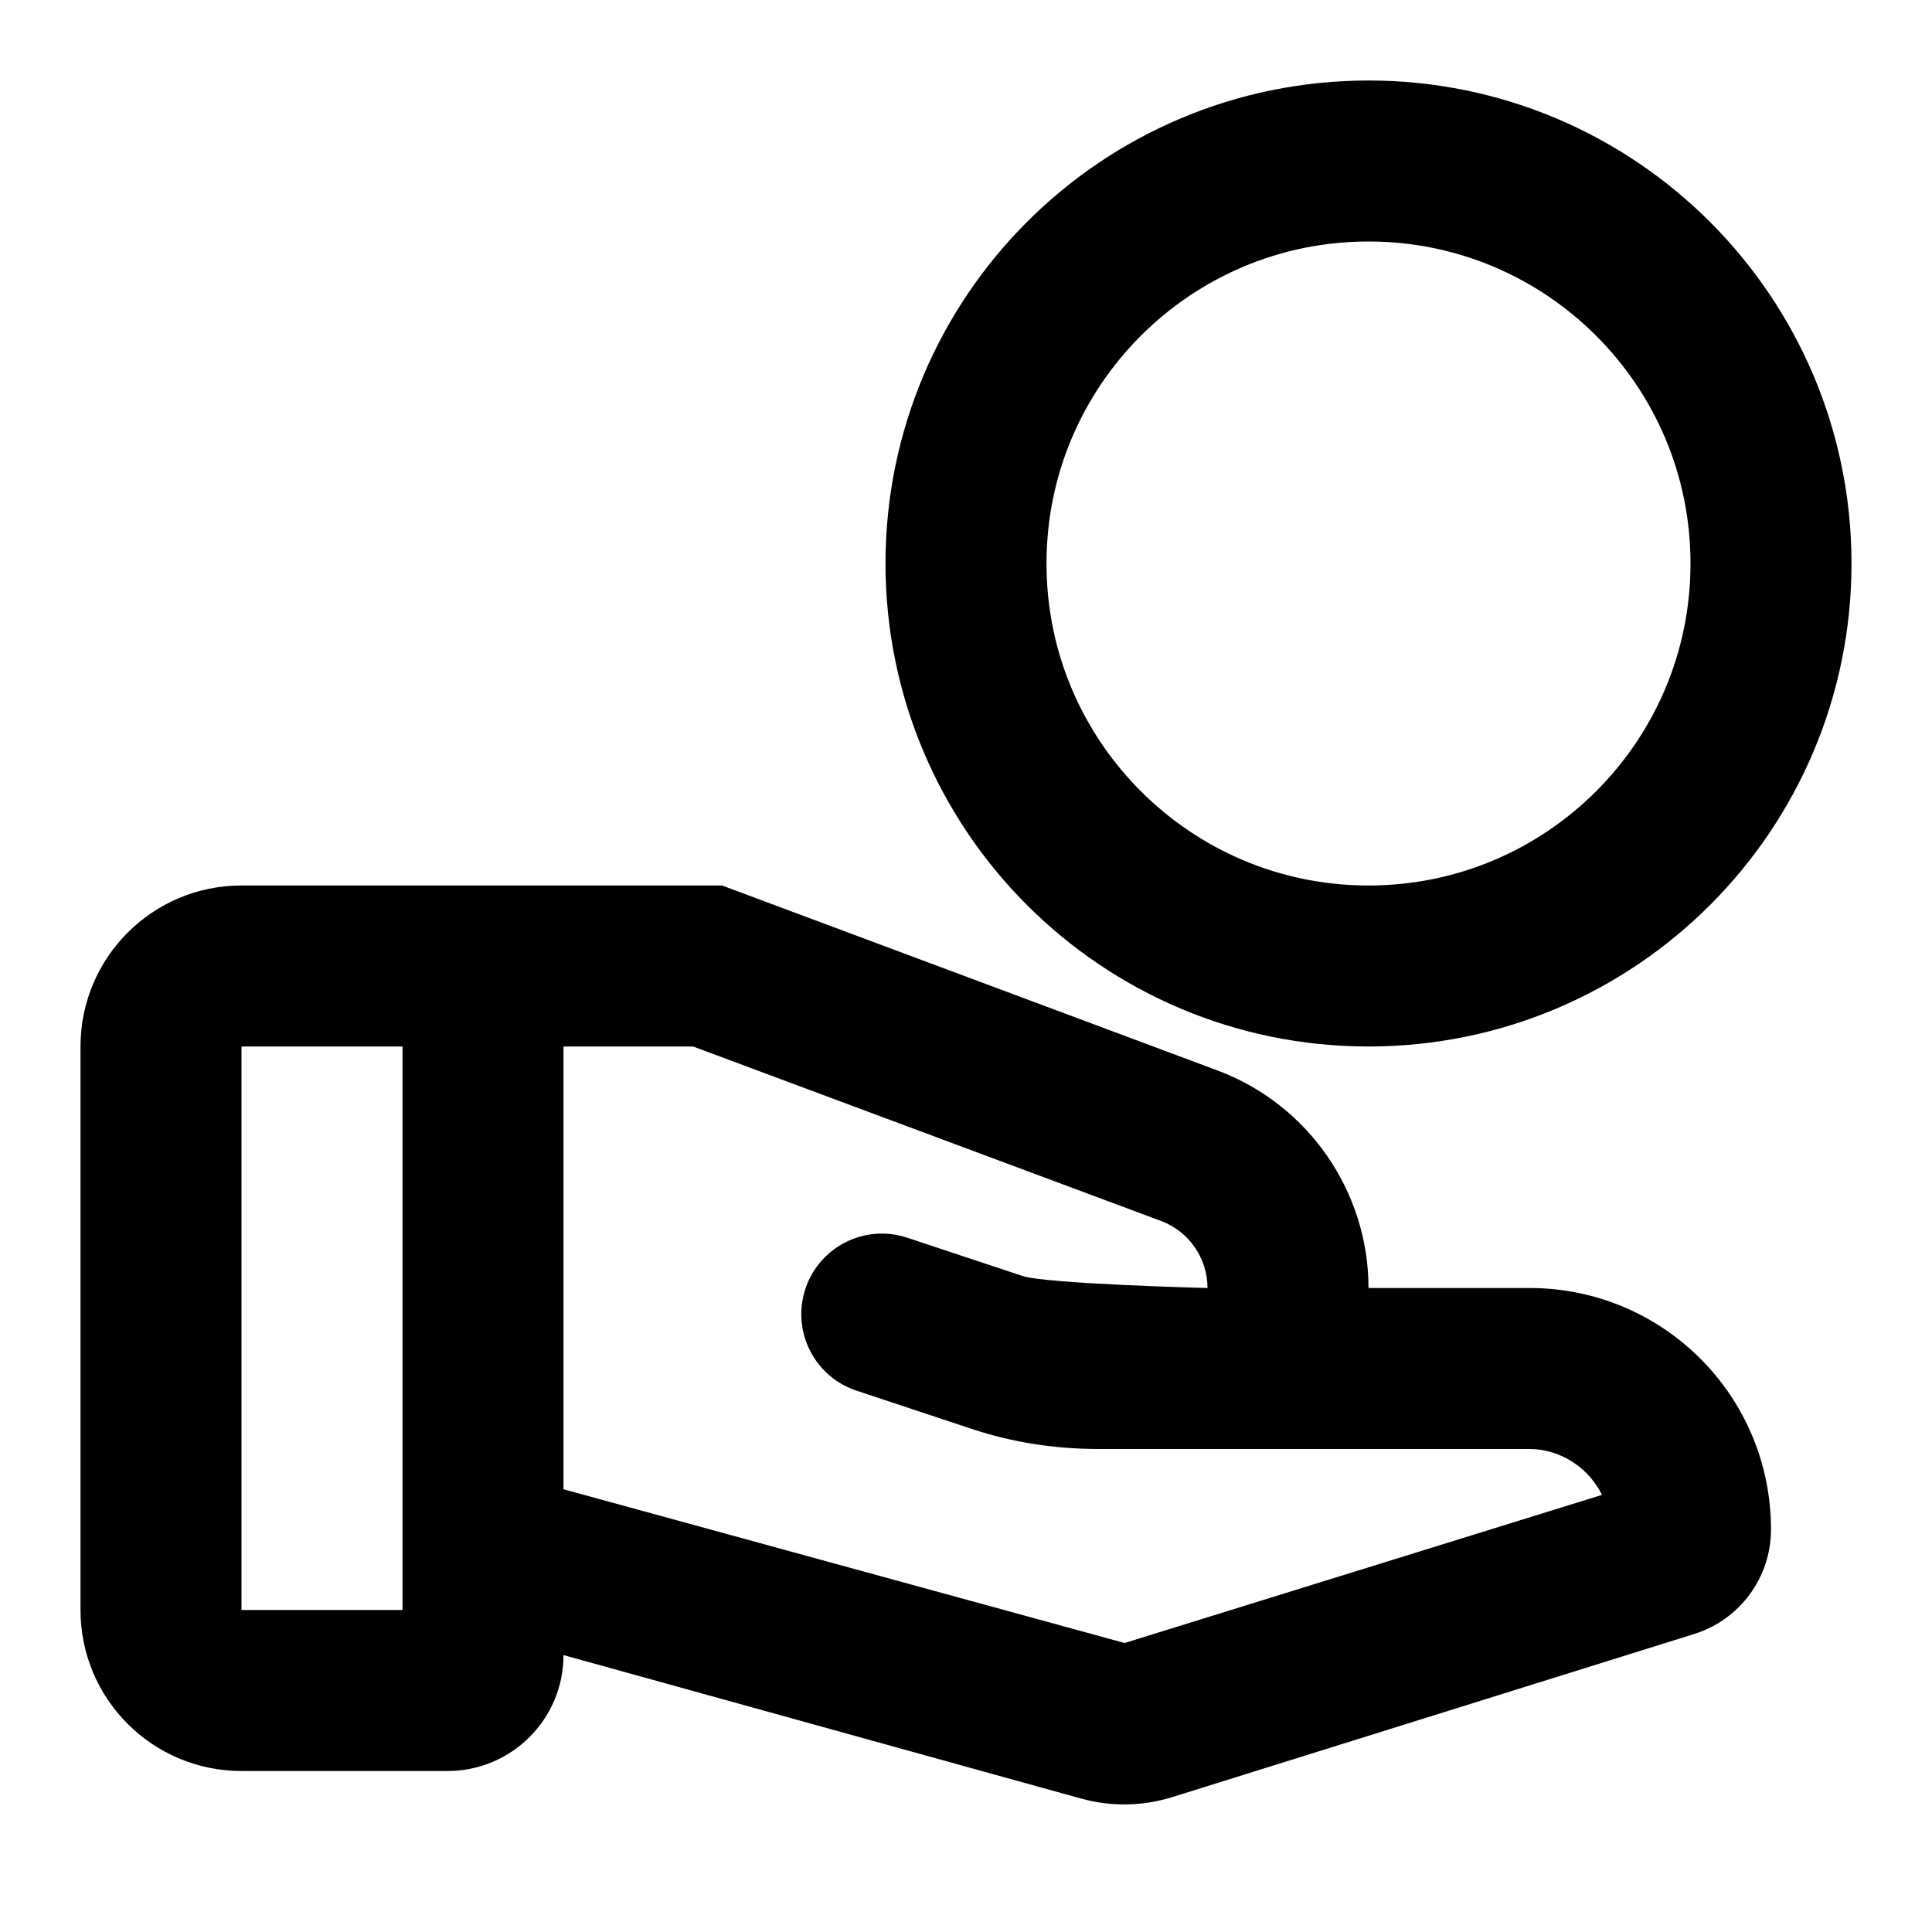
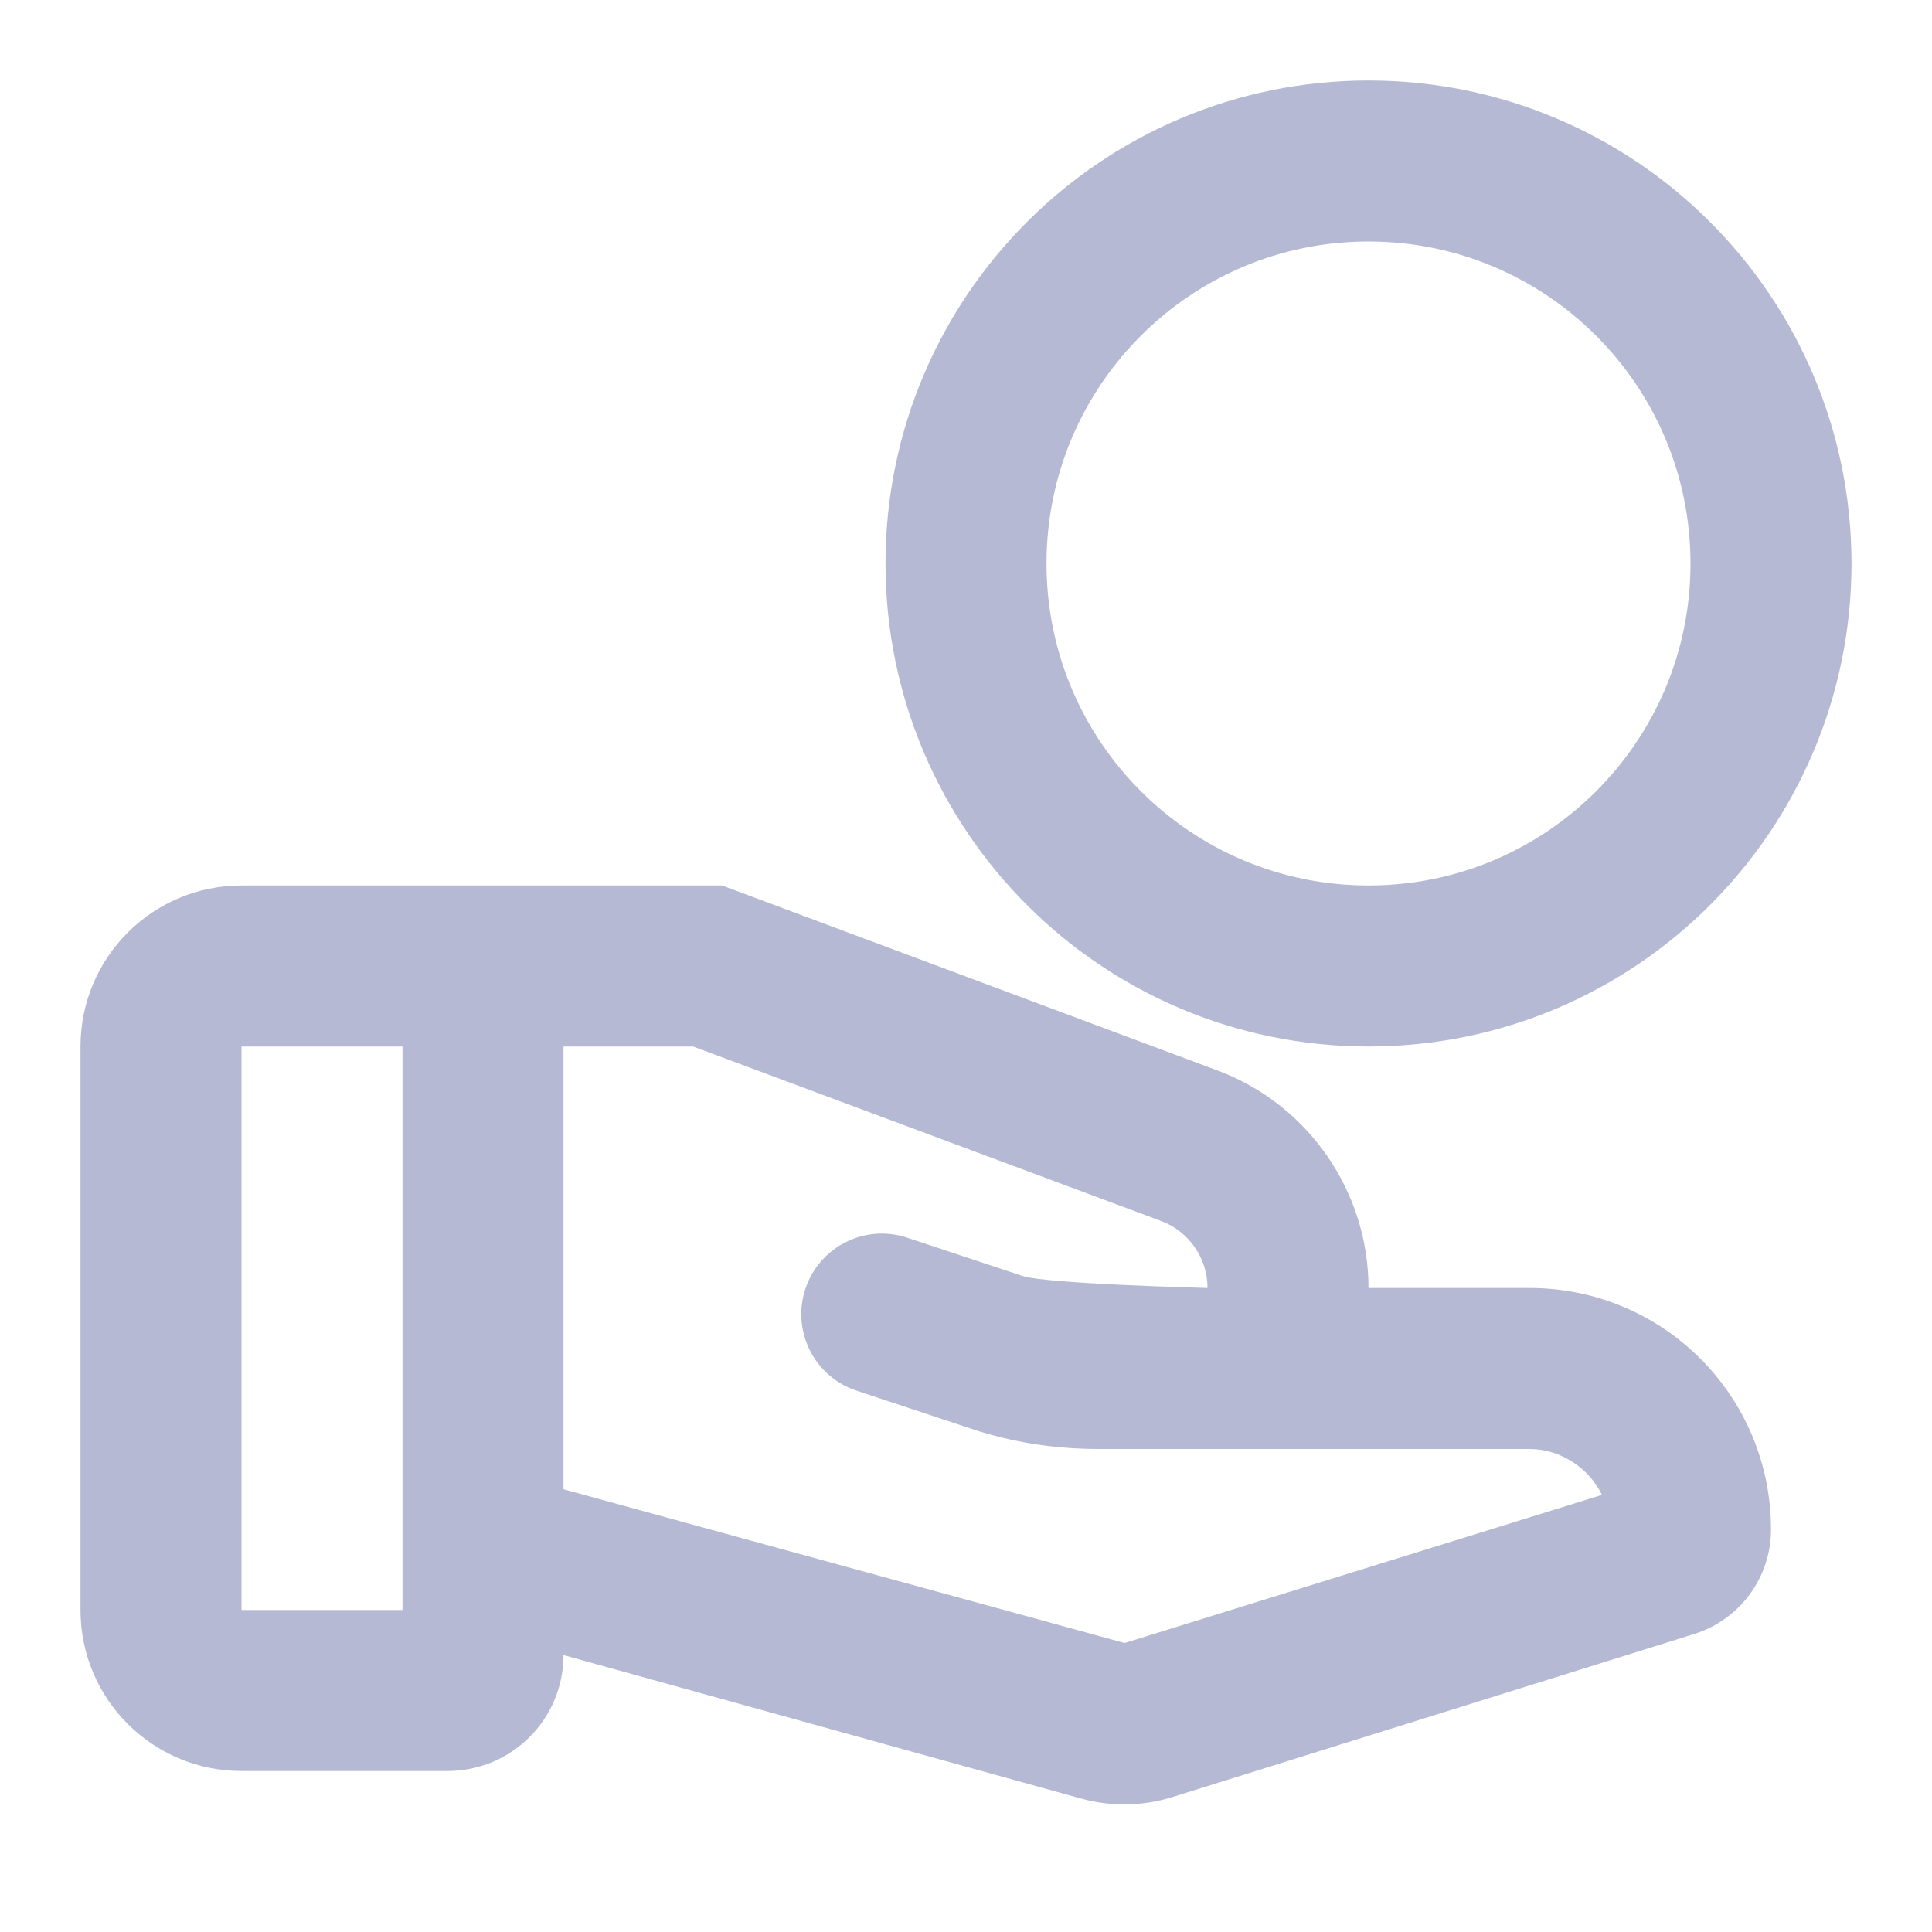
<svg xmlns="http://www.w3.org/2000/svg" width="20" height="20" viewBox="0 0 24 24" fill="none">
-   <path className="icon" d="M22 19C22 19.595 21.613 20.121 21.046 20.298L14.563 22.324C14.195 22.439 13.803 22.445 13.432 22.343L7 20.56C7 21.355 6.355 22 5.56 22H3C1.895 22 1 21.105 1 20V13C1 11.895 1.895 11 3 11H8.97L15.13 13.3C16.25 13.72 17 14.8 17 16H19C20.66 16 22 17.34 22 19ZM5 20V13H3V20H5ZM19.9 18.57C19.74 18.24 19.39 18 19 18H13.65C13.11 18 12.58 17.92 12.07 17.75L10.639 17.275C10.115 17.101 9.831 16.534 10.005 16.01C10.179 15.486 10.745 15.201 11.269 15.375L12.7 15.85C13 15.95 15 16 15 16C15 15.63 14.77 15.3 14.43 15.17L8.61 13H7V18.5L13.97 20.41L19.9 18.57Z" fill="black" />
-   <circle classname="icon2" cx="17" cy="7" r="5" stroke="black" stroke-width="2" />
+   <path className="icon" d="M22 19C22 19.595 21.613 20.121 21.046 20.298L14.563 22.324C14.195 22.439 13.803 22.445 13.432 22.343L7 20.56C7 21.355 6.355 22 5.56 22H3C1.895 22 1 21.105 1 20V13C1 11.895 1.895 11 3 11H8.97L15.13 13.3C16.25 13.72 17 14.8 17 16H19C20.66 16 22 17.34 22 19ZM5 20V13H3V20H5ZM19.9 18.57C19.74 18.24 19.39 18 19 18H13.65C13.11 18 12.58 17.92 12.07 17.75L10.639 17.275C10.115 17.101 9.831 16.534 10.005 16.01C10.179 15.486 10.745 15.201 11.269 15.375L12.7 15.85C13 15.95 15 16 15 16C15 15.63 14.77 15.3 14.43 15.17L8.61 13H7V18.5L13.97 20.41L19.9 18.57Z" fill="#b5b9d3" />
+   <circle classname="icon2" cx="17" cy="7" r="5" stroke="#b5b9d3" stroke-width="2" />
</svg>
